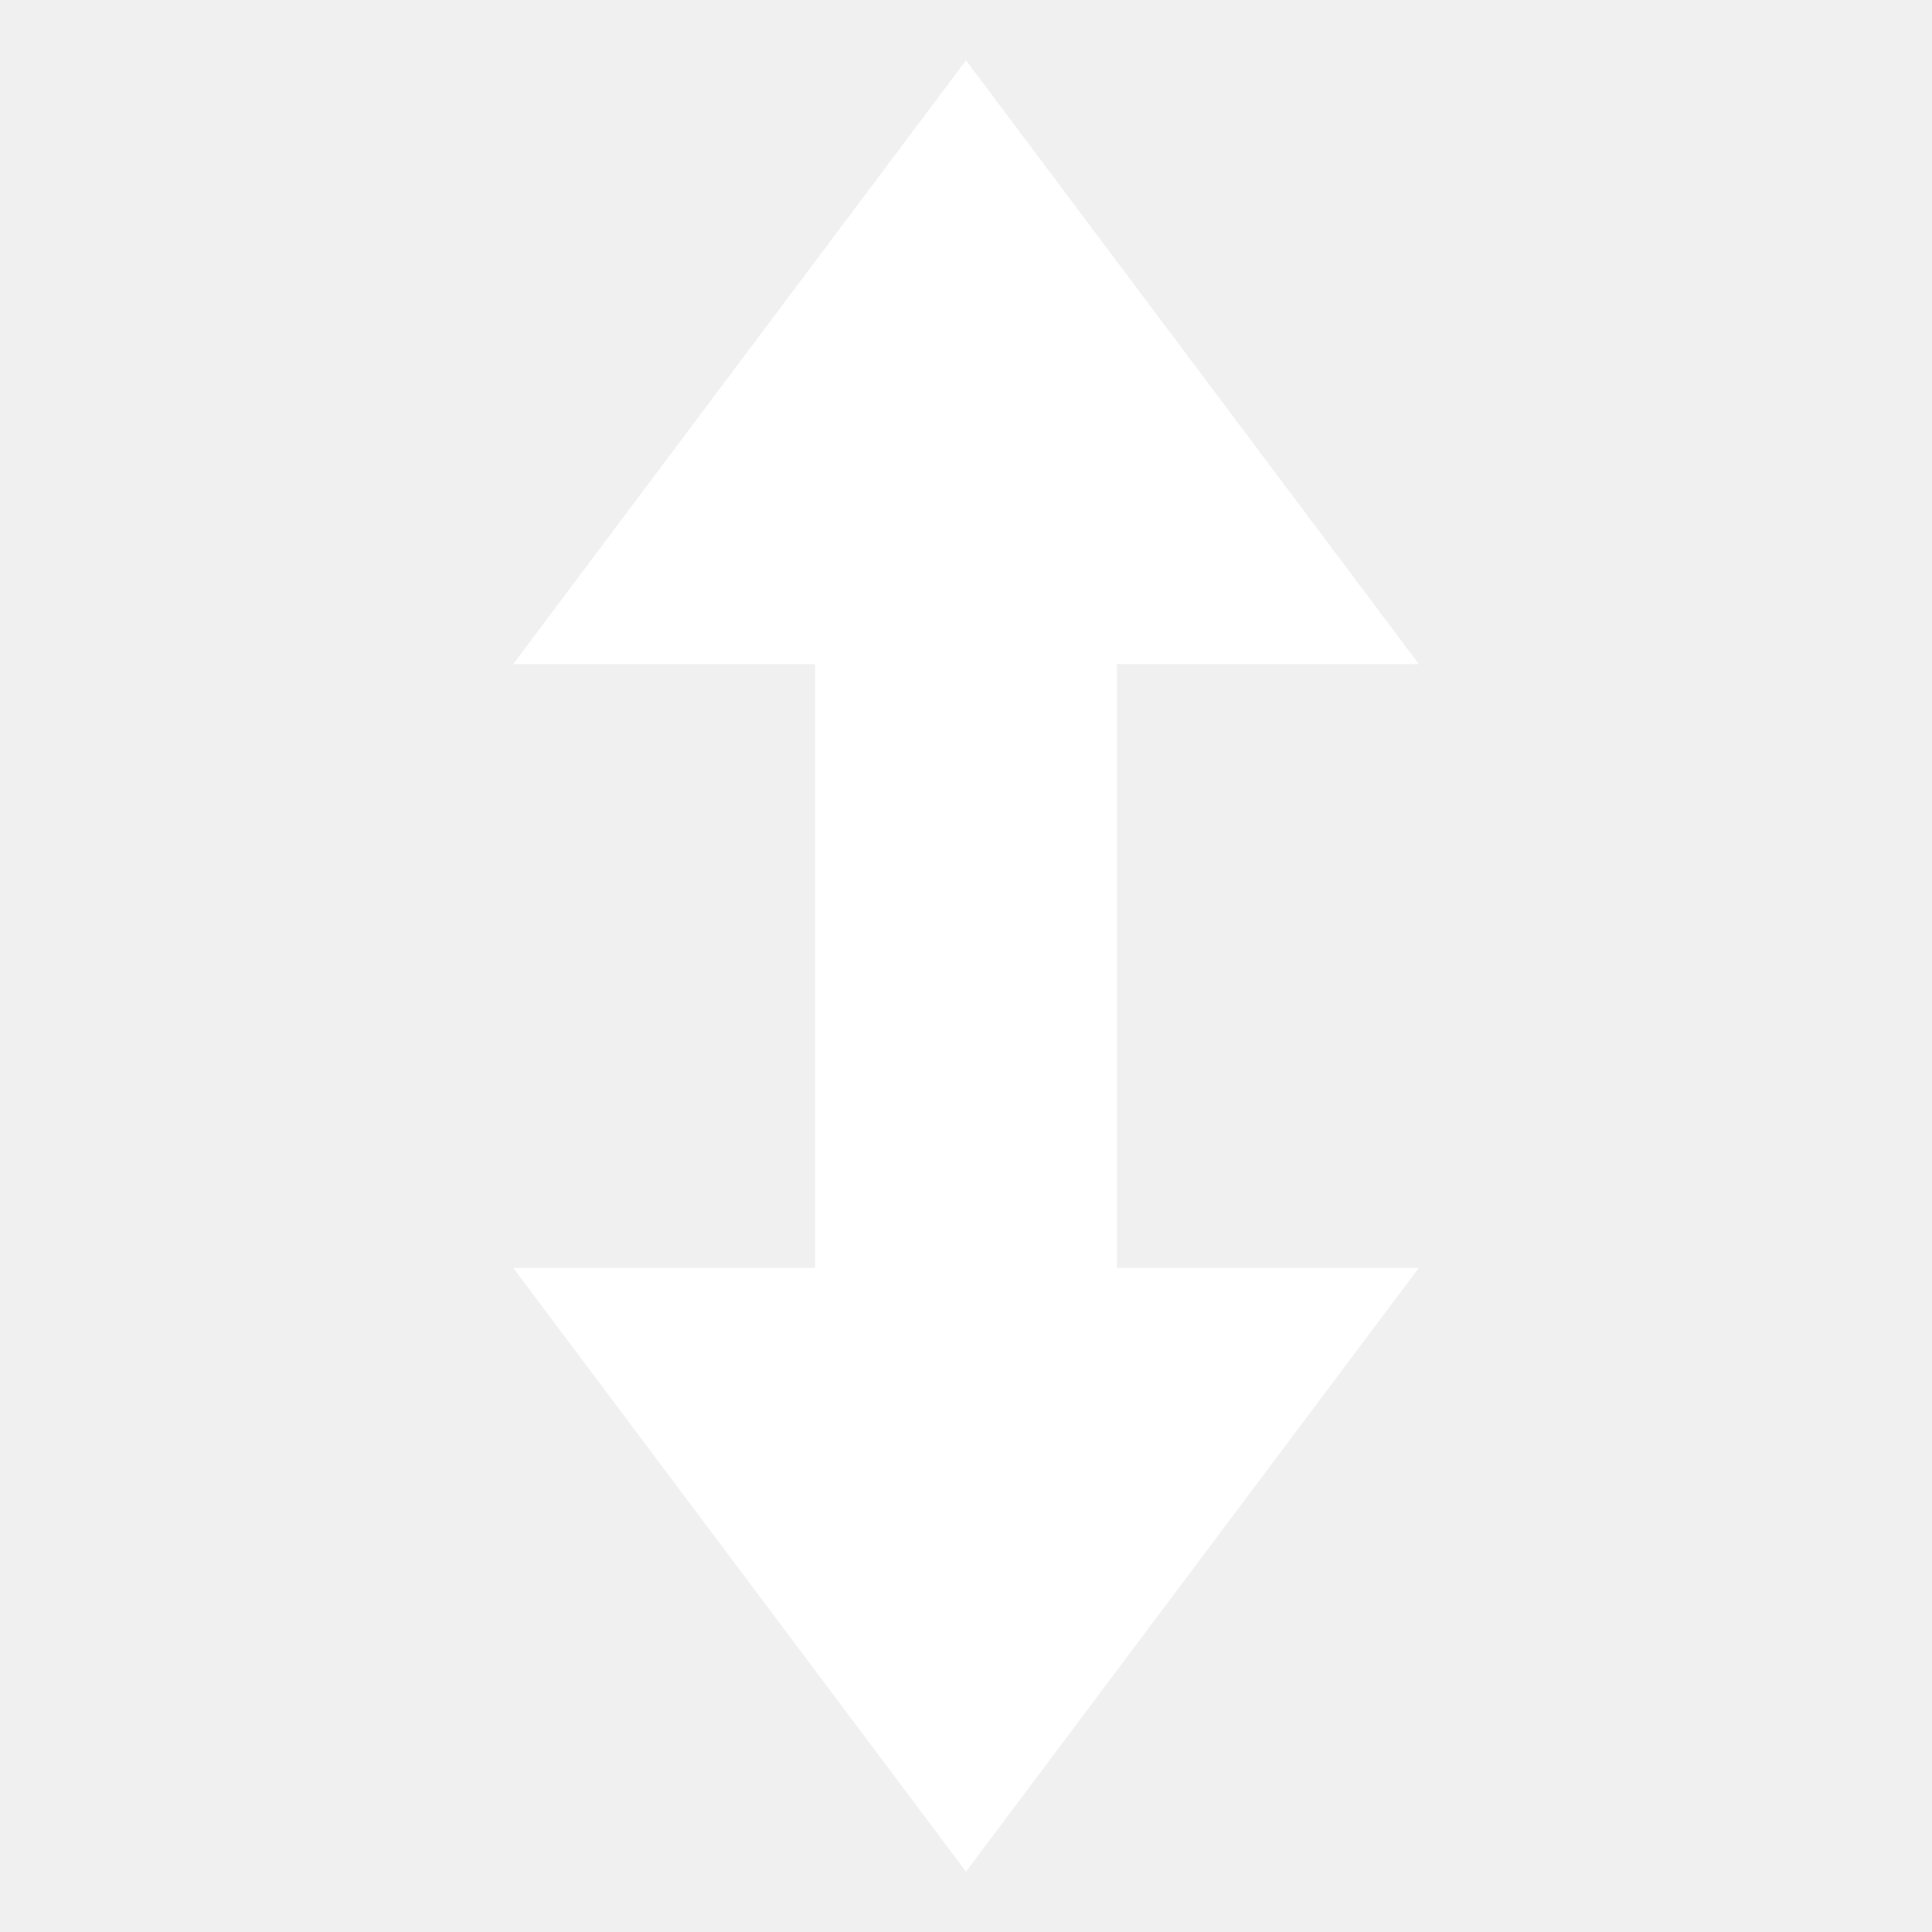
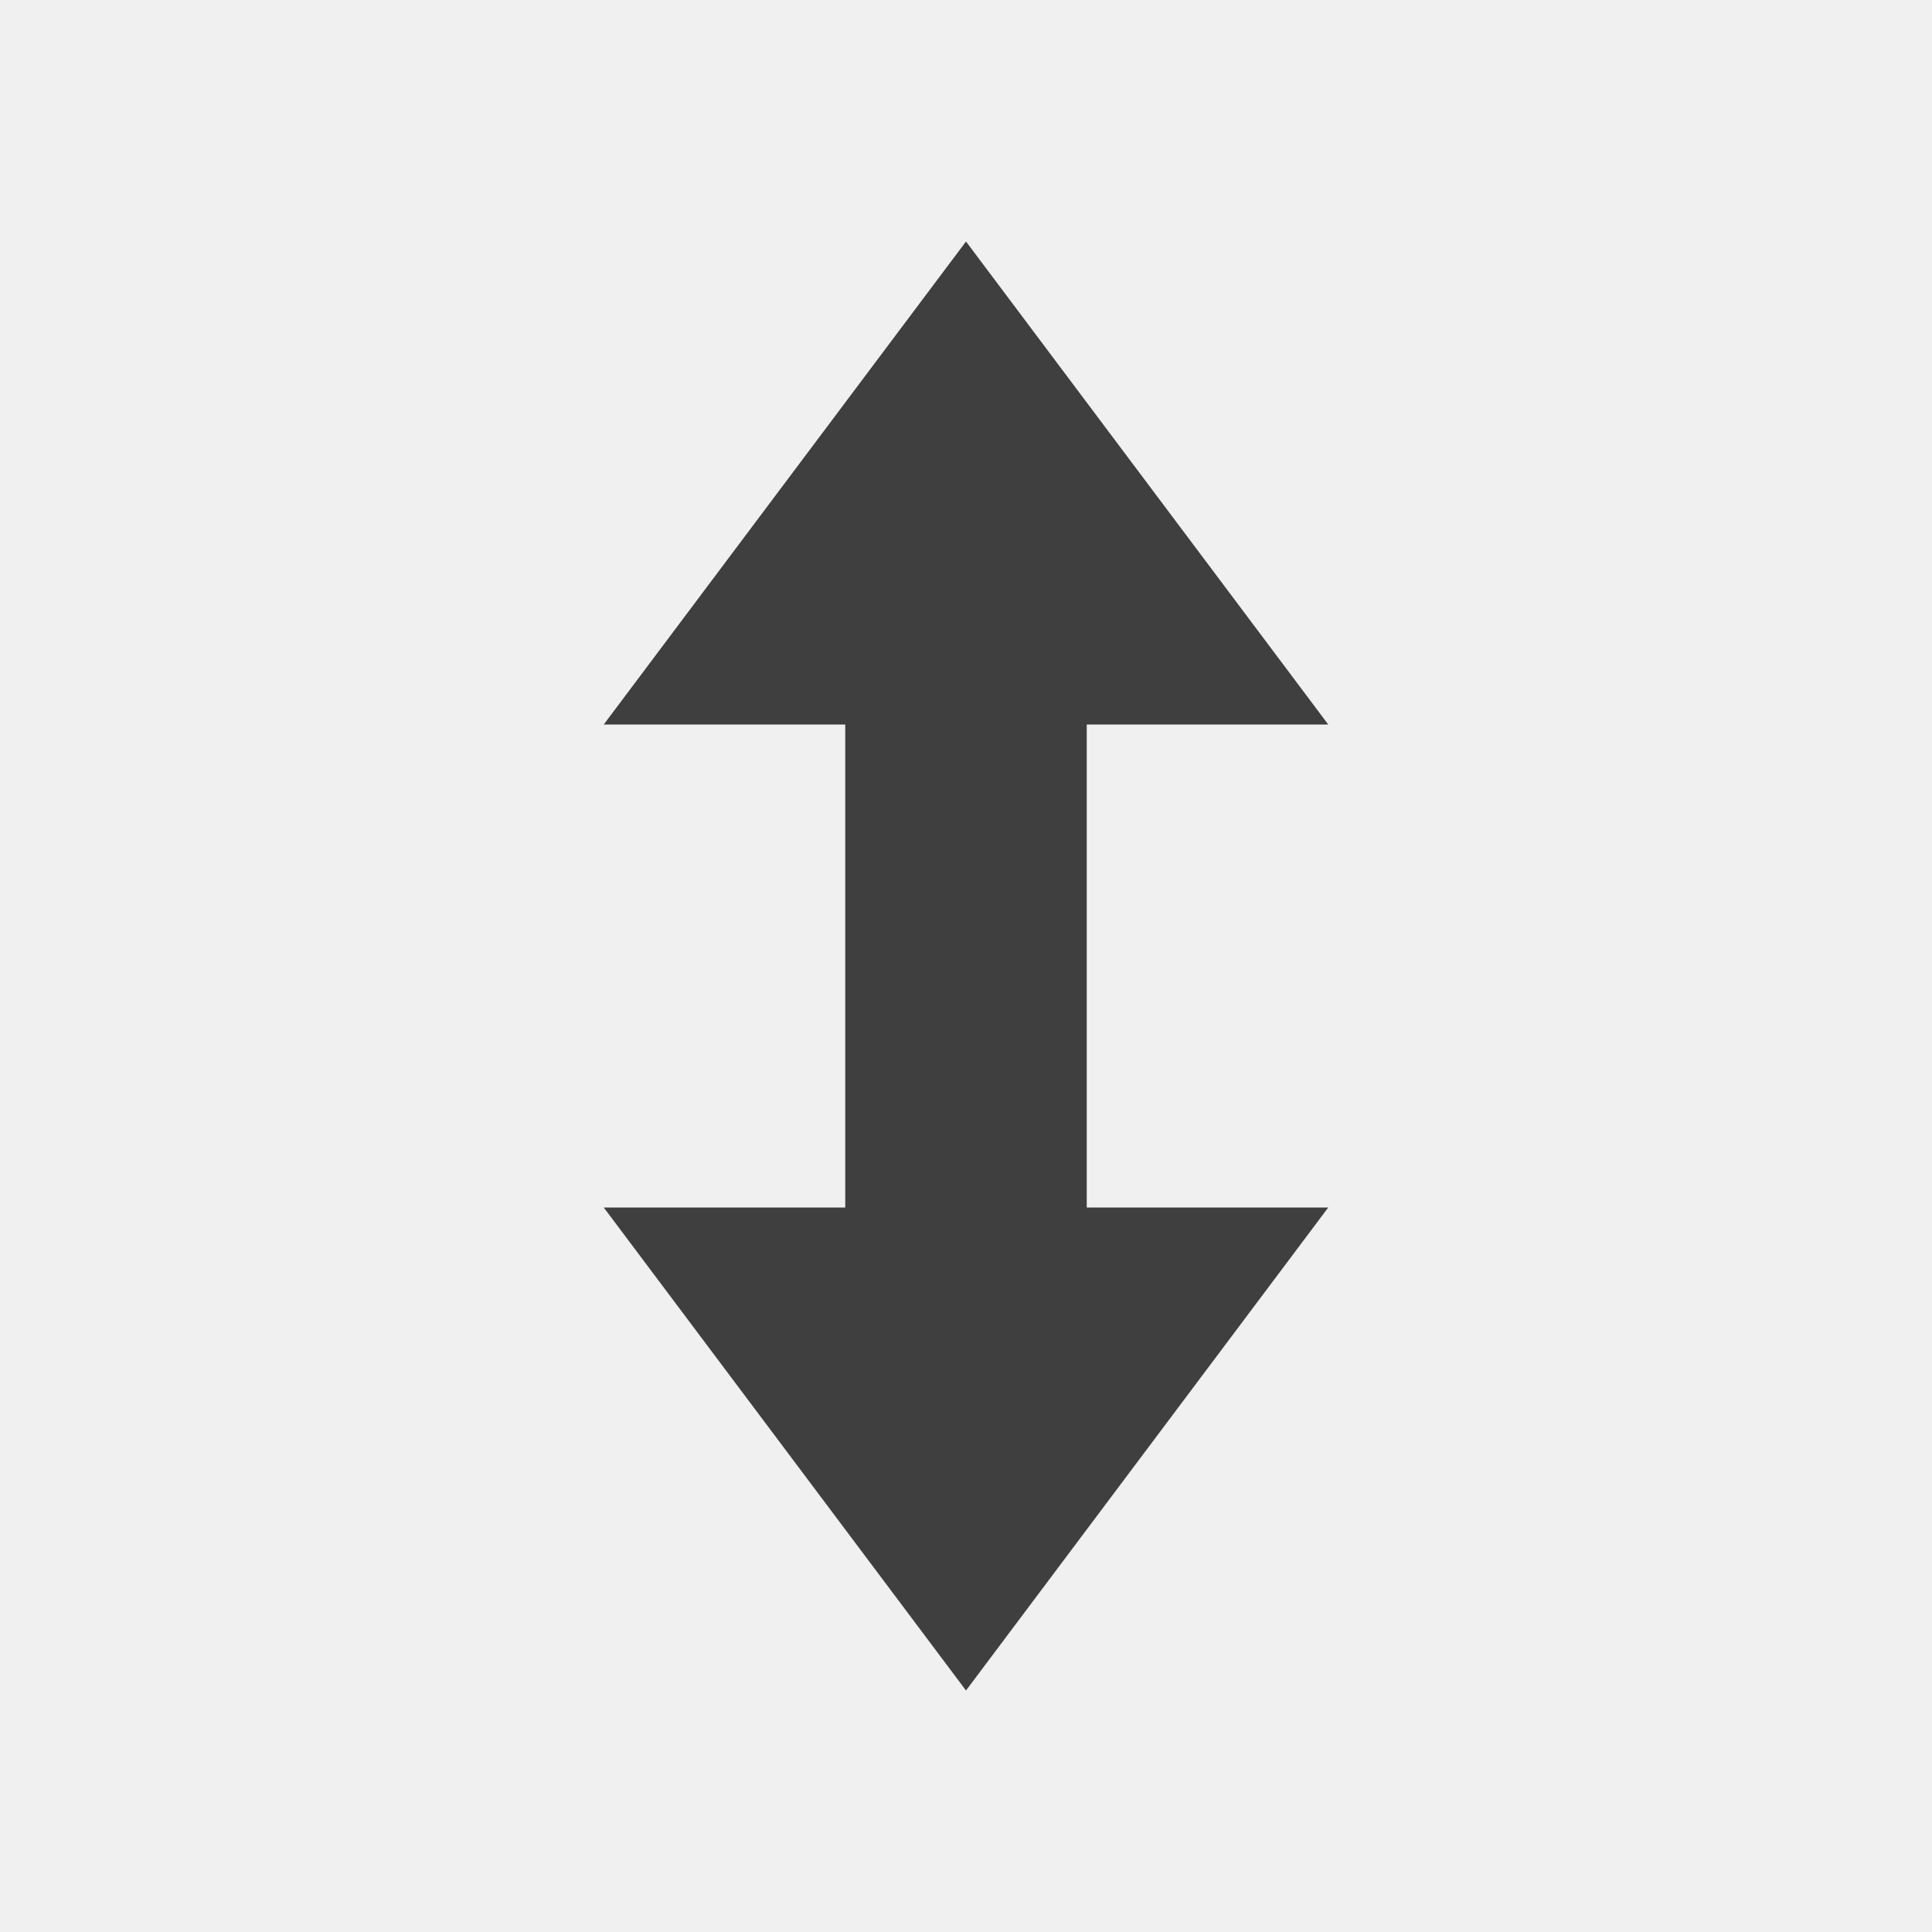
- <svg xmlns="http://www.w3.org/2000/svg" width="100%" height="100%" viewBox="0 0 16 16" version="1.1" xml:space="preserve" style="fill-rule:evenodd;clip-rule:evenodd;stroke-linejoin:round;stroke-miterlimit:2;">
-   <g id="path909" transform="matrix(1.25,0,0,1.25,-2,-2)">
-     <path d="M8,2L5,6L7,6L7,10L5,10L8,14L11,10L9,10L9,6L11,6L8,2Z" style="fill:white;fill-rule:nonzero;" />
-   </g>
+ <svg xmlns="http://www.w3.org/2000/svg" version="1.1" x="0" y="0" width="16" height="16" viewBox="0, 0, 16, 16" id="svg84">
+   <defs id="defs88" />
+   <path style="fill:#3f3f3f;fill-opacity:1;stroke:none;stroke-width:1px;stroke-linecap:butt;stroke-linejoin:miter;stroke-opacity:1" d="M 8,2 5,6 h 2 v 4 H 5 L 8,14 11,10 H 9 V 6 H 11 Z" id="path909" />
</svg>
